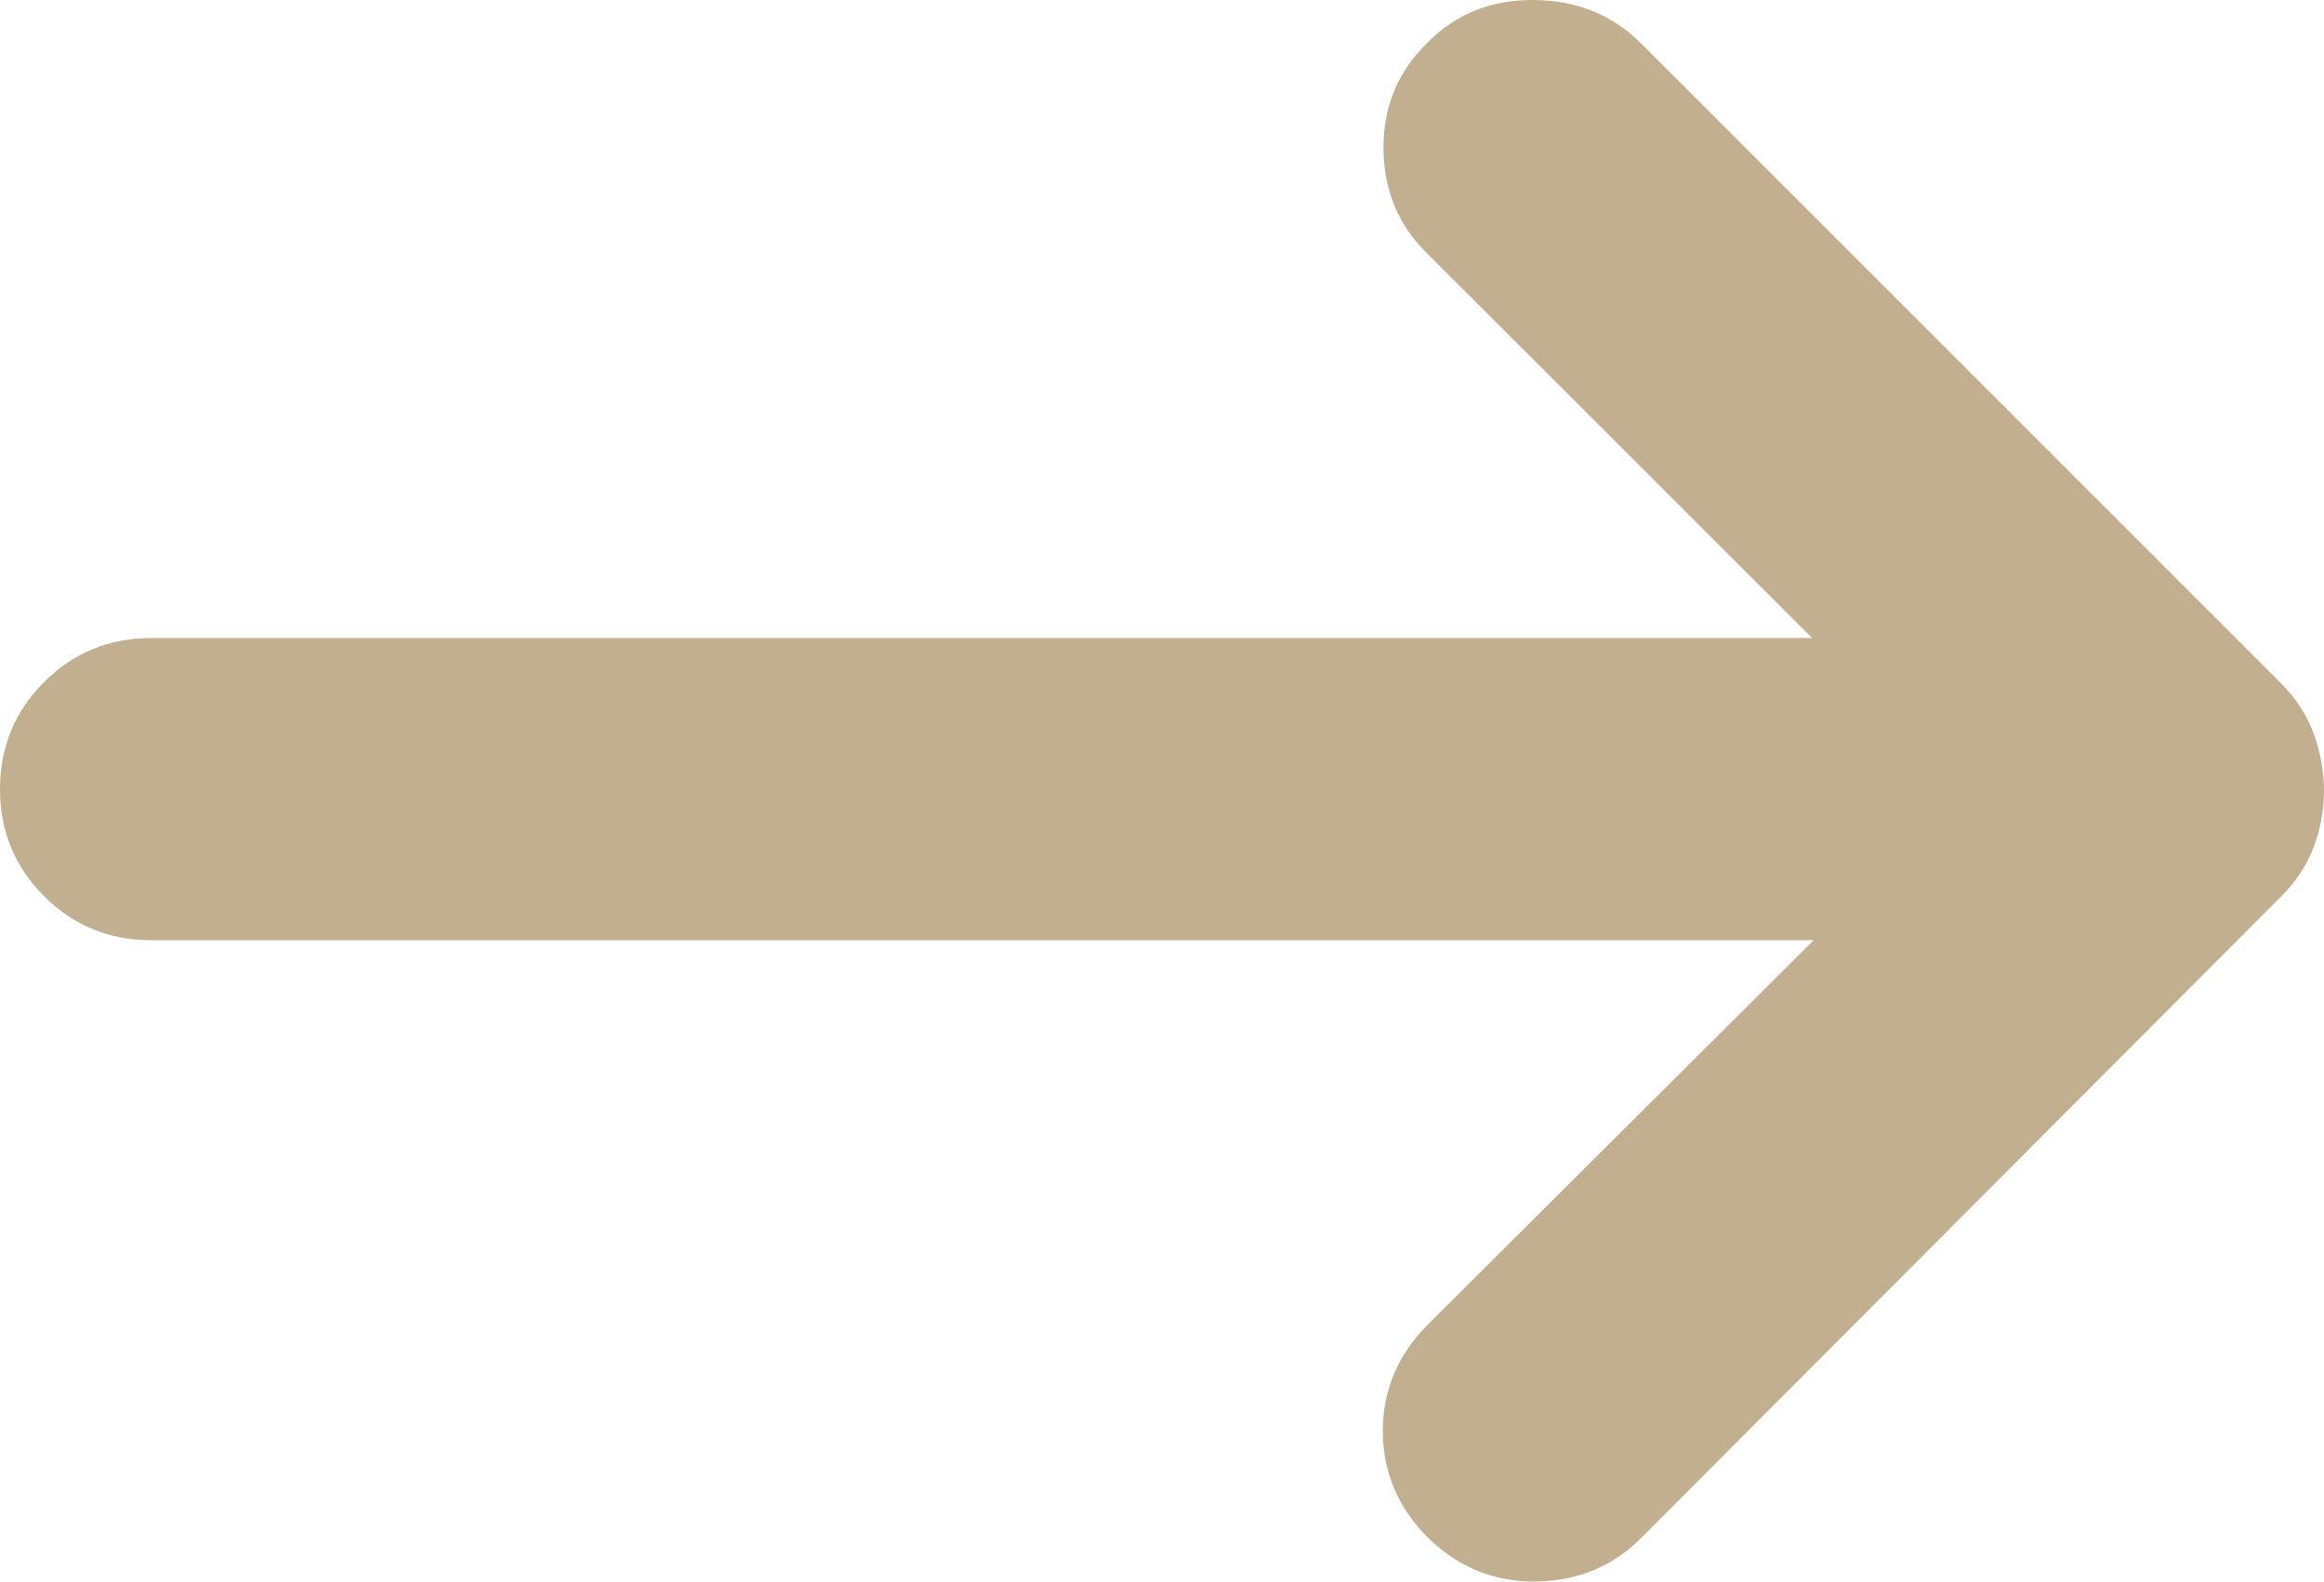
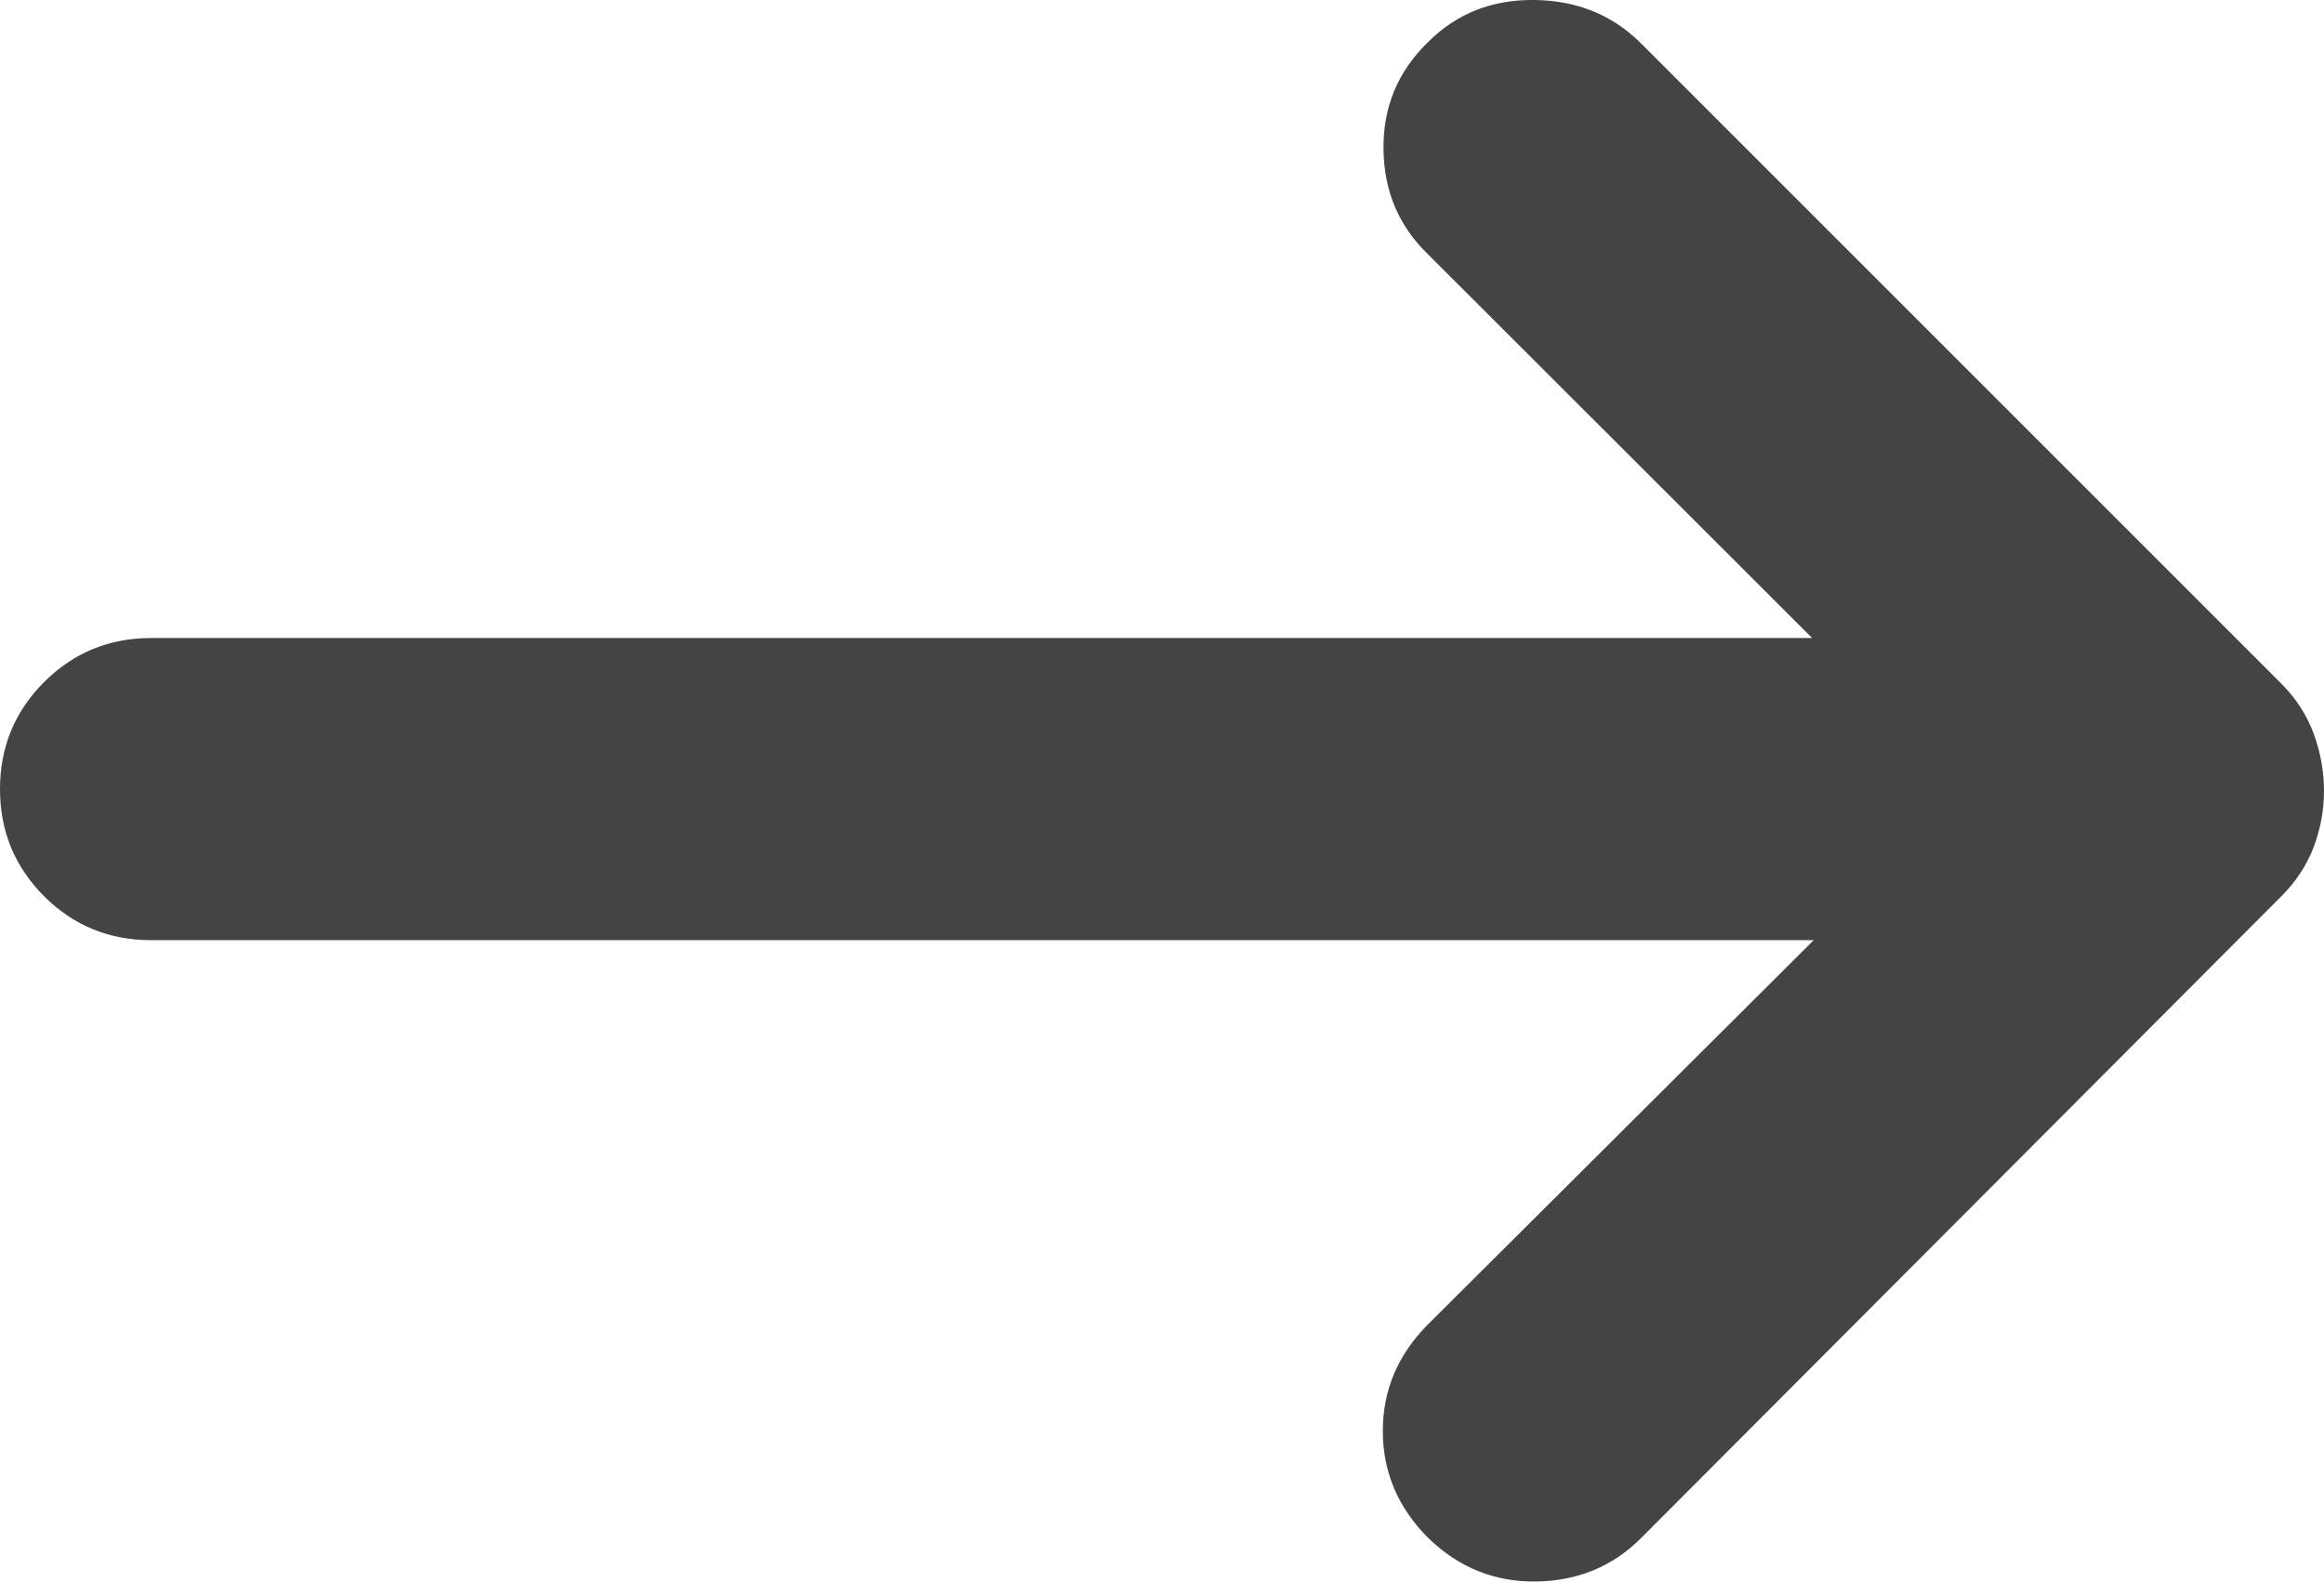
<svg xmlns="http://www.w3.org/2000/svg" preserveAspectRatio="none" overflow="visible" style="display: block;" width="20.381" height="13.871" viewBox="0 0 20.381 13.871" fill="none">
-   <path id="east" d="M15.906 8.246H1.325C0.957 8.246 0.644 8.118 0.386 7.86C0.129 7.602 0 7.29 0 6.921C0 6.553 0.129 6.24 0.386 5.983C0.644 5.725 0.957 5.596 1.325 5.596H15.892L12.526 2.233C12.267 1.984 12.136 1.675 12.133 1.306C12.129 0.936 12.26 0.624 12.526 0.367C12.775 0.118 13.086 -0.005 13.459 0C13.832 0.005 14.143 0.132 14.392 0.381L20.006 5.995C20.135 6.124 20.229 6.27 20.29 6.433C20.35 6.597 20.381 6.764 20.381 6.936C20.381 7.107 20.35 7.272 20.29 7.431C20.229 7.59 20.135 7.733 20.006 7.862L14.392 13.49C14.143 13.739 13.836 13.866 13.472 13.871C13.107 13.876 12.792 13.748 12.526 13.49C12.26 13.224 12.127 12.911 12.127 12.551C12.127 12.191 12.26 11.879 12.526 11.613L15.906 8.246Z" fill="#C2AF90" />
+   <path id="east" d="M15.906 8.246H1.325C0.957 8.246 0.644 8.118 0.386 7.86C0.129 7.602 0 7.29 0 6.921C0 6.553 0.129 6.24 0.386 5.983C0.644 5.725 0.957 5.596 1.325 5.596H15.892L12.526 2.233C12.267 1.984 12.136 1.675 12.133 1.306C12.129 0.936 12.26 0.624 12.526 0.367C12.775 0.118 13.086 -0.005 13.459 0C13.832 0.005 14.143 0.132 14.392 0.381L20.006 5.995C20.135 6.124 20.229 6.27 20.29 6.433C20.35 6.597 20.381 6.764 20.381 6.936C20.381 7.107 20.35 7.272 20.29 7.431C20.229 7.59 20.135 7.733 20.006 7.862L14.392 13.49C14.143 13.739 13.836 13.866 13.472 13.871C13.107 13.876 12.792 13.748 12.526 13.49C12.26 13.224 12.127 12.911 12.127 12.551C12.127 12.191 12.26 11.879 12.526 11.613L15.906 8.246Z" fill="#444444" />
</svg>
